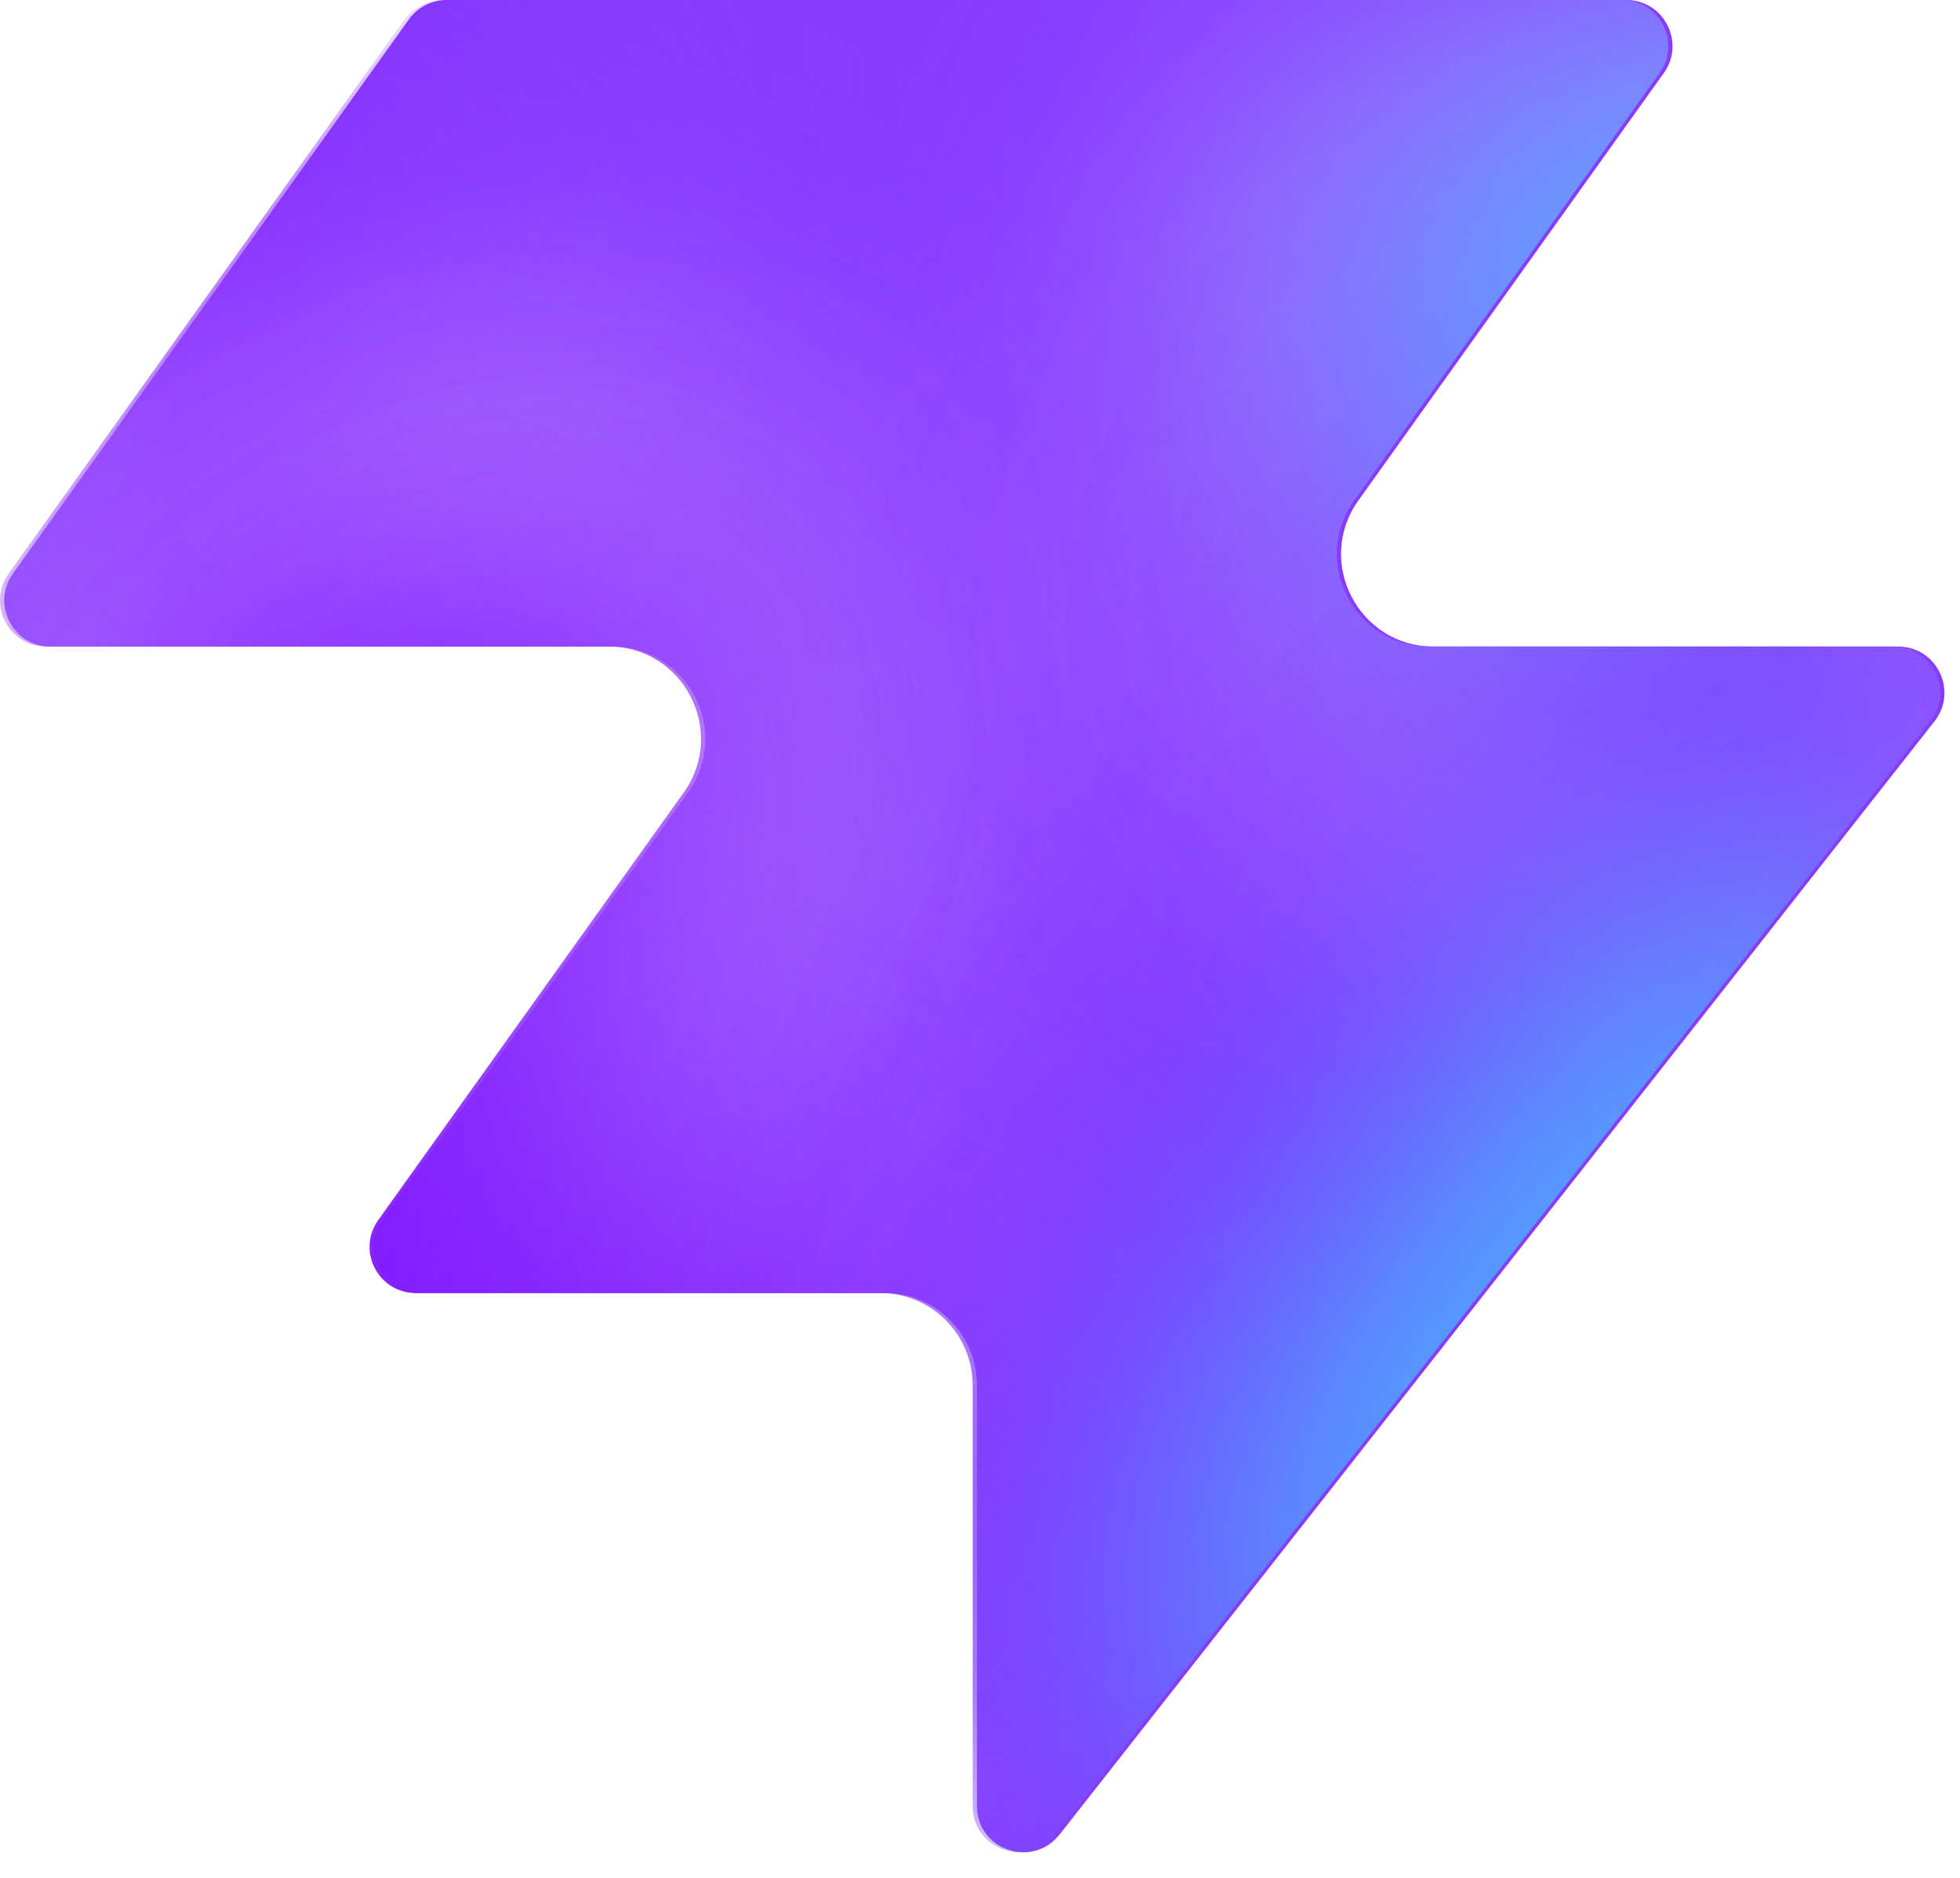
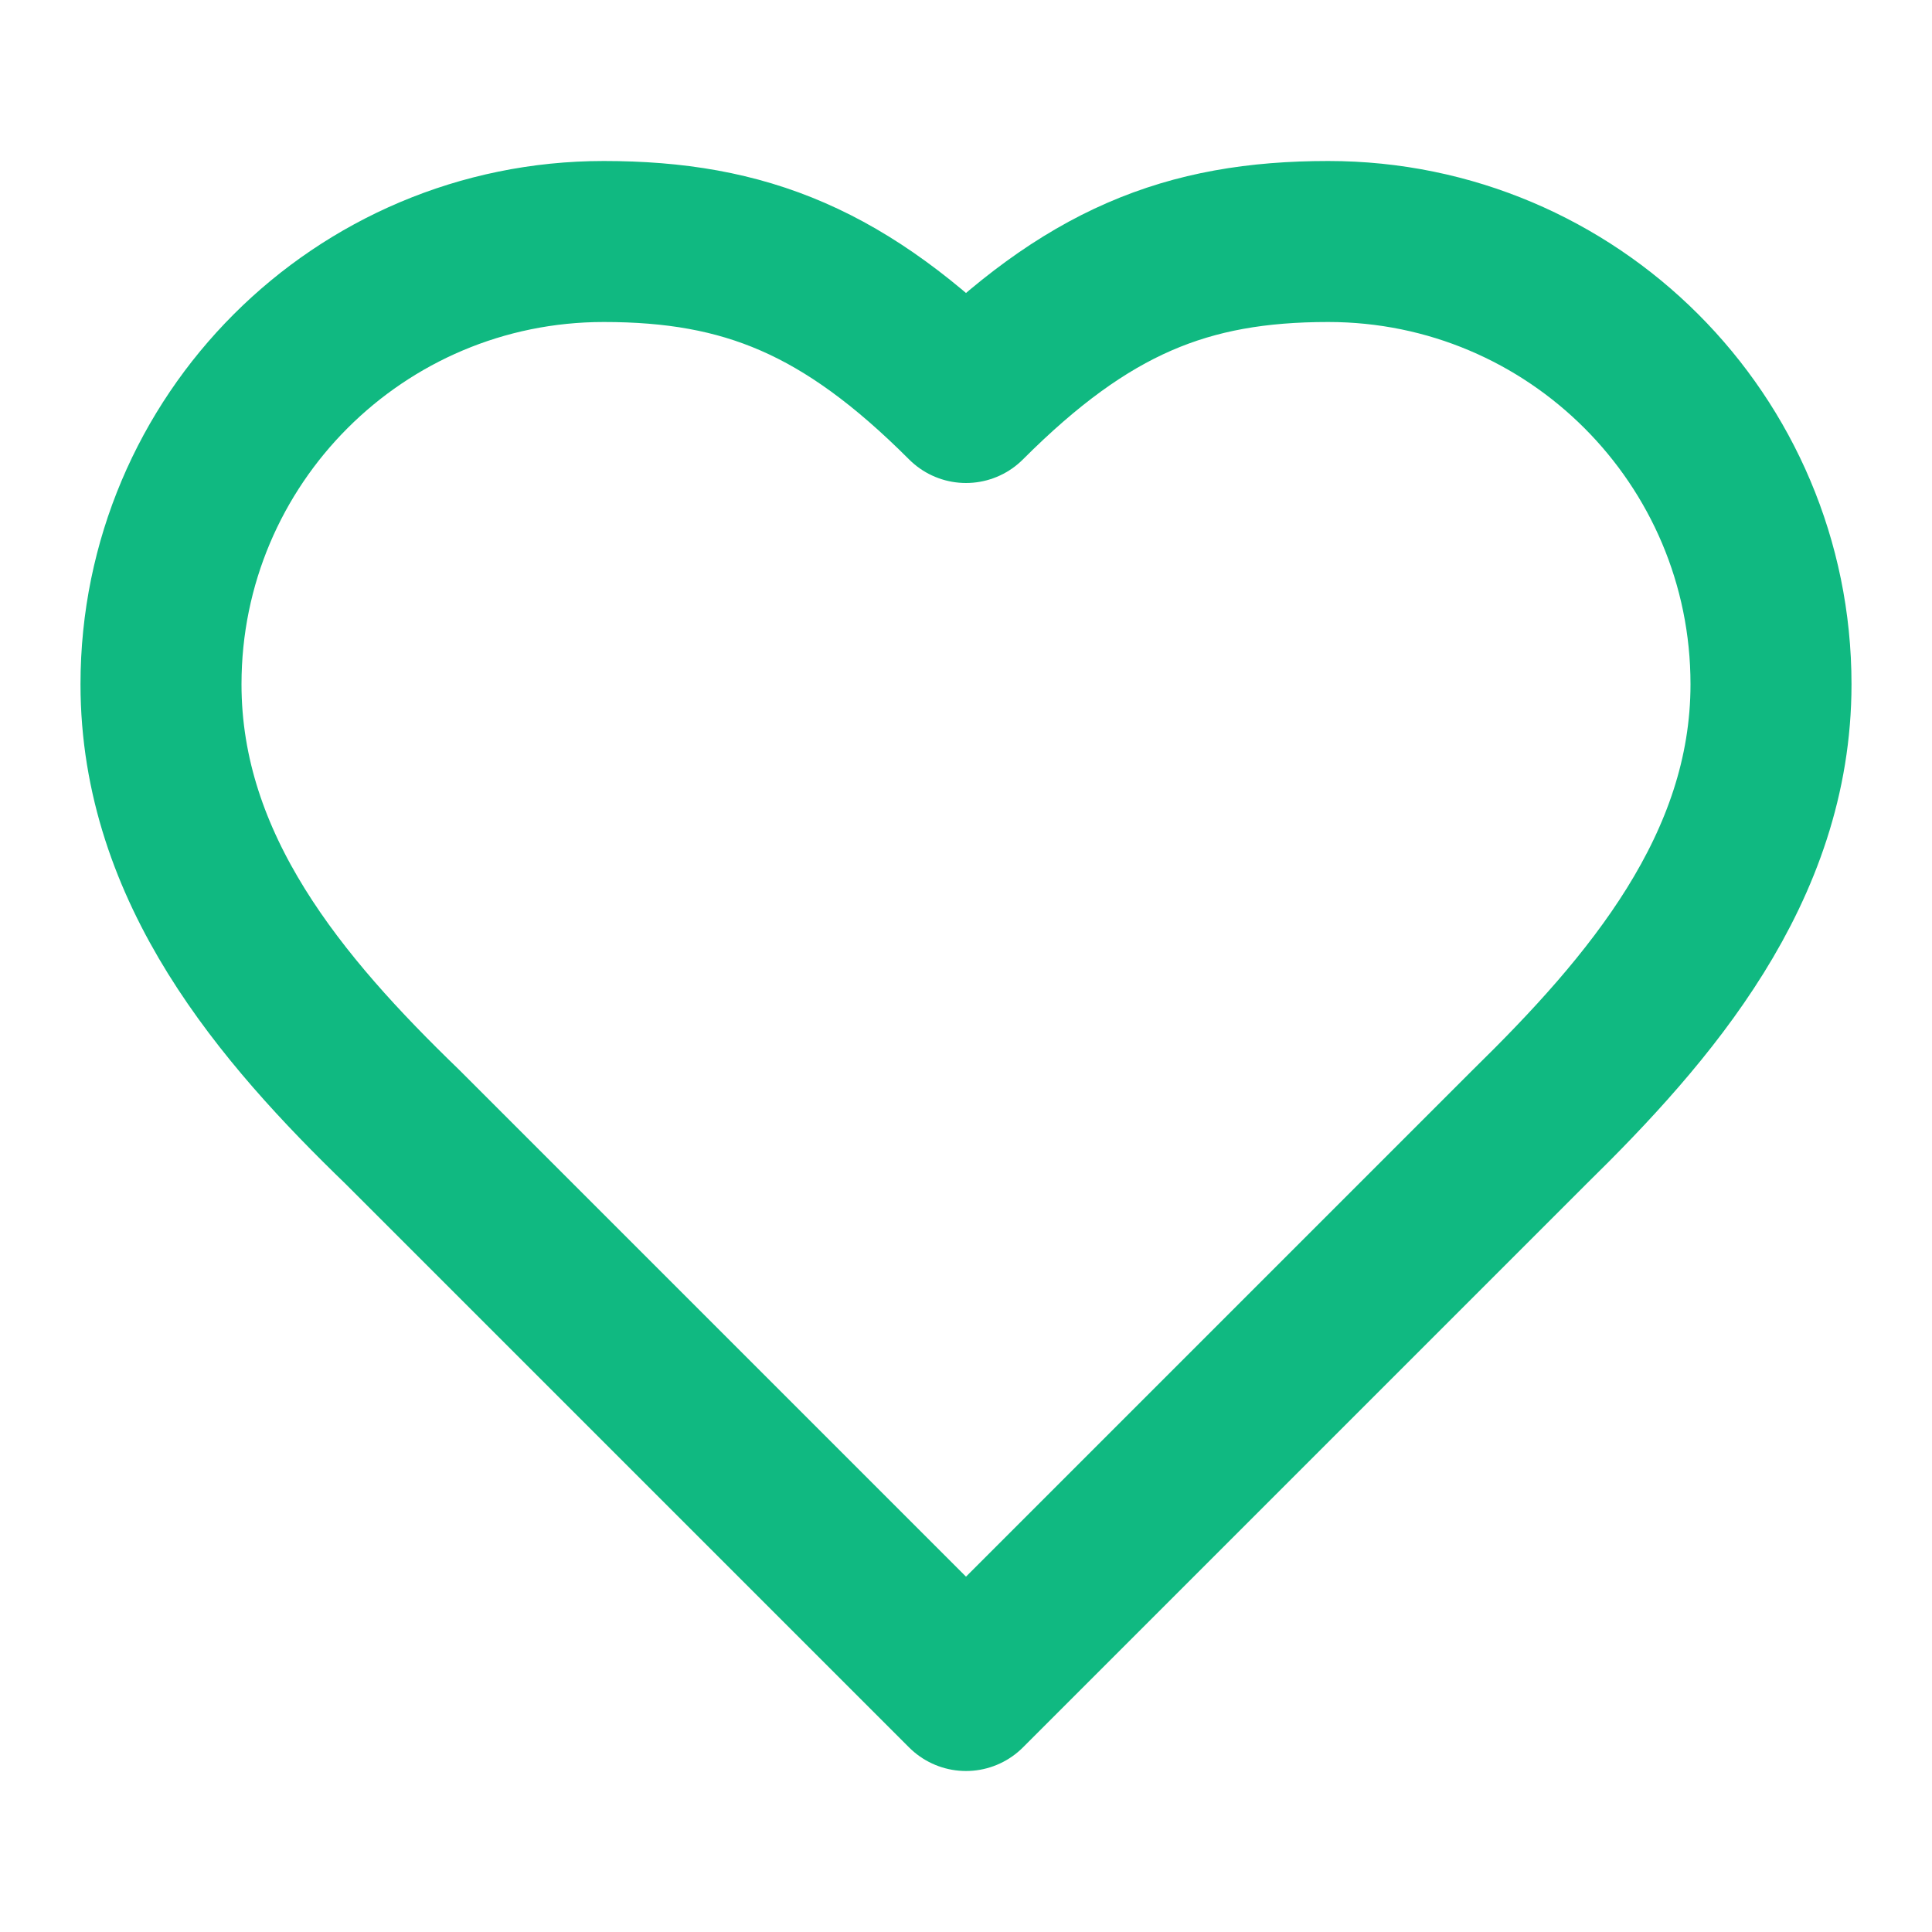
- <svg xmlns="http://www.w3.org/2000/svg" width="48" height="46" fill="none" viewBox="0 0 48 46">
-   <path fill="#863bff" d="M25.946 44.938c-.664.845-2.021.375-2.021-.698V33.937a2.26 2.26 0 0 0-2.262-2.262H10.287c-.92 0-1.456-1.04-.92-1.788l7.48-10.471c1.07-1.497 0-3.578-1.842-3.578H1.237c-.92 0-1.456-1.04-.92-1.788L10.013.474c.214-.297.556-.474.92-.474h28.894c.92 0 1.456 1.04.92 1.788l-7.48 10.471c-1.07 1.498 0 3.579 1.842 3.579h11.377c.943 0 1.473 1.088.89 1.83L25.947 44.94z" style="fill:#863bff;fill:color(display-p3 .525 .23 1);fill-opacity:1" />
-   <mask id="a" width="48" height="46" x="0" y="0" maskUnits="userSpaceOnUse" style="mask-type:alpha">
-     <path fill="#000" d="M25.842 44.938c-.664.844-2.021.375-2.021-.698V33.937a2.26 2.26 0 0 0-2.262-2.262H10.183c-.92 0-1.456-1.04-.92-1.788l7.48-10.471c1.07-1.498 0-3.579-1.842-3.579H1.133c-.92 0-1.456-1.04-.92-1.787L9.91.473c.214-.297.556-.474.92-.474h28.894c.92 0 1.456 1.04.92 1.788l-7.48 10.471c-1.07 1.498 0 3.578 1.842 3.578h11.377c.943 0 1.473 1.088.89 1.832L25.843 44.94z" style="fill:#000;fill-opacity:1" />
-   </mask>
-   <g mask="url(#a)">
-     <g filter="url(#b)">
-       <ellipse cx="5.508" cy="14.704" fill="#ede6ff" rx="5.508" ry="14.704" style="fill:#ede6ff;fill:color(display-p3 .927 .903 1);fill-opacity:1" transform="matrix(.00324 1 1 -.00324 -4.47 31.516)" />
-     </g>
-     <g filter="url(#c)">
-       <ellipse cx="10.399" cy="29.851" fill="#ede6ff" rx="10.399" ry="29.851" style="fill:#ede6ff;fill:color(display-p3 .927 .903 1);fill-opacity:1" transform="matrix(.00324 1 1 -.00324 -39.328 7.883)" />
-     </g>
-     <g filter="url(#d)">
-       <ellipse cx="5.508" cy="30.487" fill="#7e14ff" rx="5.508" ry="30.487" style="fill:#7e14ff;fill:color(display-p3 .492 .077 1);fill-opacity:1" transform="rotate(89.814 -25.913 -14.639)scale(1 -1)" />
-     </g>
-     <g filter="url(#e)">
-       <ellipse cx="5.508" cy="30.599" fill="#7e14ff" rx="5.508" ry="30.599" style="fill:#7e14ff;fill:color(display-p3 .492 .077 1);fill-opacity:1" transform="rotate(89.814 -32.644 -3.334)scale(1 -1)" />
-     </g>
-     <g filter="url(#f)">
-       <ellipse cx="5.508" cy="30.599" fill="#7e14ff" rx="5.508" ry="30.599" style="fill:#7e14ff;fill:color(display-p3 .492 .077 1);fill-opacity:1" transform="matrix(.00324 1 1 -.00324 -34.34 30.47)" />
-     </g>
-     <g filter="url(#g)">
-       <ellipse cx="14.072" cy="22.078" fill="#ede6ff" rx="14.072" ry="22.078" style="fill:#ede6ff;fill:color(display-p3 .927 .903 1);fill-opacity:1" transform="rotate(93.35 24.506 48.493)scale(-1 1)" />
-     </g>
-     <g filter="url(#h)">
-       <ellipse cx="3.47" cy="21.501" fill="#7e14ff" rx="3.47" ry="21.501" style="fill:#7e14ff;fill:color(display-p3 .492 .077 1);fill-opacity:1" transform="rotate(89.009 28.708 47.59)scale(-1 1)" />
-     </g>
-     <g filter="url(#i)">
-       <ellipse cx="3.47" cy="21.501" fill="#7e14ff" rx="3.47" ry="21.501" style="fill:#7e14ff;fill:color(display-p3 .492 .077 1);fill-opacity:1" transform="rotate(89.009 28.708 47.59)scale(-1 1)" />
-     </g>
-     <g filter="url(#j)">
-       <ellipse cx=".387" cy="8.972" fill="#7e14ff" rx="4.407" ry="29.108" style="fill:#7e14ff;fill:color(display-p3 .492 .077 1);fill-opacity:1" transform="rotate(39.51 .387 8.972)" />
-     </g>
-     <g filter="url(#k)">
-       <ellipse cx="47.523" cy="-6.092" fill="#7e14ff" rx="4.407" ry="29.108" style="fill:#7e14ff;fill:color(display-p3 .492 .077 1);fill-opacity:1" transform="rotate(37.892 47.523 -6.092)" />
-     </g>
-     <g filter="url(#l)">
-       <ellipse cx="41.412" cy="6.333" fill="#47bfff" rx="5.971" ry="9.665" style="fill:#47bfff;fill:color(display-p3 .28 .748 1);fill-opacity:1" transform="rotate(37.892 41.412 6.333)" />
-     </g>
-     <g filter="url(#m)">
-       <ellipse cx="-1.879" cy="38.332" fill="#7e14ff" rx="4.407" ry="29.108" style="fill:#7e14ff;fill:color(display-p3 .492 .077 1);fill-opacity:1" transform="rotate(37.892 -1.88 38.332)" />
-     </g>
-     <g filter="url(#n)">
-       <ellipse cx="-1.879" cy="38.332" fill="#7e14ff" rx="4.407" ry="29.108" style="fill:#7e14ff;fill:color(display-p3 .492 .077 1);fill-opacity:1" transform="rotate(37.892 -1.88 38.332)" />
-     </g>
-     <g filter="url(#o)">
-       <ellipse cx="35.651" cy="29.907" fill="#7e14ff" rx="4.407" ry="29.108" style="fill:#7e14ff;fill:color(display-p3 .492 .077 1);fill-opacity:1" transform="rotate(37.892 35.651 29.907)" />
-     </g>
-     <g filter="url(#p)">
-       <ellipse cx="38.418" cy="32.4" fill="#47bfff" rx="5.971" ry="15.297" style="fill:#47bfff;fill:color(display-p3 .28 .748 1);fill-opacity:1" transform="rotate(37.892 38.418 32.4)" />
-     </g>
-   </g>
-   <defs>
-     <filter id="b" width="60.045" height="41.654" x="-19.77" y="16.149" color-interpolation-filters="sRGB" filterUnits="userSpaceOnUse">
-       <feFlood flood-opacity="0" result="BackgroundImageFix" />
-       <feBlend in="SourceGraphic" in2="BackgroundImageFix" result="shape" />
-       <feGaussianBlur result="effect1_foregroundBlur_2002_17158" stdDeviation="7.659" />
-     </filter>
-     <filter id="c" width="90.34" height="51.437" x="-54.613" y="-7.533" color-interpolation-filters="sRGB" filterUnits="userSpaceOnUse">
-       <feFlood flood-opacity="0" result="BackgroundImageFix" />
-       <feBlend in="SourceGraphic" in2="BackgroundImageFix" result="shape" />
-       <feGaussianBlur result="effect1_foregroundBlur_2002_17158" stdDeviation="7.659" />
-     </filter>
-     <filter id="d" width="79.355" height="29.4" x="-49.64" y="2.03" color-interpolation-filters="sRGB" filterUnits="userSpaceOnUse">
-       <feFlood flood-opacity="0" result="BackgroundImageFix" />
-       <feBlend in="SourceGraphic" in2="BackgroundImageFix" result="shape" />
-       <feGaussianBlur result="effect1_foregroundBlur_2002_17158" stdDeviation="4.596" />
-     </filter>
-     <filter id="e" width="79.579" height="29.4" x="-45.045" y="20.029" color-interpolation-filters="sRGB" filterUnits="userSpaceOnUse">
-       <feFlood flood-opacity="0" result="BackgroundImageFix" />
-       <feBlend in="SourceGraphic" in2="BackgroundImageFix" result="shape" />
-       <feGaussianBlur result="effect1_foregroundBlur_2002_17158" stdDeviation="4.596" />
-     </filter>
-     <filter id="f" width="79.579" height="29.4" x="-43.513" y="21.178" color-interpolation-filters="sRGB" filterUnits="userSpaceOnUse">
-       <feFlood flood-opacity="0" result="BackgroundImageFix" />
-       <feBlend in="SourceGraphic" in2="BackgroundImageFix" result="shape" />
-       <feGaussianBlur result="effect1_foregroundBlur_2002_17158" stdDeviation="4.596" />
-     </filter>
-     <filter id="g" width="74.749" height="58.852" x="15.756" y="-17.901" color-interpolation-filters="sRGB" filterUnits="userSpaceOnUse">
-       <feFlood flood-opacity="0" result="BackgroundImageFix" />
-       <feBlend in="SourceGraphic" in2="BackgroundImageFix" result="shape" />
-       <feGaussianBlur result="effect1_foregroundBlur_2002_17158" stdDeviation="7.659" />
-     </filter>
-     <filter id="h" width="61.377" height="25.362" x="23.548" y="2.284" color-interpolation-filters="sRGB" filterUnits="userSpaceOnUse">
-       <feFlood flood-opacity="0" result="BackgroundImageFix" />
-       <feBlend in="SourceGraphic" in2="BackgroundImageFix" result="shape" />
-       <feGaussianBlur result="effect1_foregroundBlur_2002_17158" stdDeviation="4.596" />
-     </filter>
-     <filter id="i" width="61.377" height="25.362" x="23.548" y="2.284" color-interpolation-filters="sRGB" filterUnits="userSpaceOnUse">
-       <feFlood flood-opacity="0" result="BackgroundImageFix" />
-       <feBlend in="SourceGraphic" in2="BackgroundImageFix" result="shape" />
-       <feGaussianBlur result="effect1_foregroundBlur_2002_17158" stdDeviation="4.596" />
-     </filter>
-     <filter id="j" width="56.045" height="63.649" x="-27.636" y="-22.853" color-interpolation-filters="sRGB" filterUnits="userSpaceOnUse">
-       <feFlood flood-opacity="0" result="BackgroundImageFix" />
-       <feBlend in="SourceGraphic" in2="BackgroundImageFix" result="shape" />
-       <feGaussianBlur result="effect1_foregroundBlur_2002_17158" stdDeviation="4.596" />
-     </filter>
-     <filter id="k" width="54.814" height="64.646" x="20.116" y="-38.415" color-interpolation-filters="sRGB" filterUnits="userSpaceOnUse">
-       <feFlood flood-opacity="0" result="BackgroundImageFix" />
-       <feBlend in="SourceGraphic" in2="BackgroundImageFix" result="shape" />
-       <feGaussianBlur result="effect1_foregroundBlur_2002_17158" stdDeviation="4.596" />
-     </filter>
-     <filter id="l" width="33.541" height="35.313" x="24.641" y="-11.323" color-interpolation-filters="sRGB" filterUnits="userSpaceOnUse">
-       <feFlood flood-opacity="0" result="BackgroundImageFix" />
-       <feBlend in="SourceGraphic" in2="BackgroundImageFix" result="shape" />
-       <feGaussianBlur result="effect1_foregroundBlur_2002_17158" stdDeviation="4.596" />
-     </filter>
-     <filter id="m" width="54.814" height="64.646" x="-29.286" y="6.009" color-interpolation-filters="sRGB" filterUnits="userSpaceOnUse">
-       <feFlood flood-opacity="0" result="BackgroundImageFix" />
-       <feBlend in="SourceGraphic" in2="BackgroundImageFix" result="shape" />
-       <feGaussianBlur result="effect1_foregroundBlur_2002_17158" stdDeviation="4.596" />
-     </filter>
-     <filter id="n" width="54.814" height="64.646" x="-29.286" y="6.009" color-interpolation-filters="sRGB" filterUnits="userSpaceOnUse">
-       <feFlood flood-opacity="0" result="BackgroundImageFix" />
-       <feBlend in="SourceGraphic" in2="BackgroundImageFix" result="shape" />
-       <feGaussianBlur result="effect1_foregroundBlur_2002_17158" stdDeviation="4.596" />
-     </filter>
-     <filter id="o" width="54.814" height="64.646" x="8.244" y="-2.416" color-interpolation-filters="sRGB" filterUnits="userSpaceOnUse">
-       <feFlood flood-opacity="0" result="BackgroundImageFix" />
-       <feBlend in="SourceGraphic" in2="BackgroundImageFix" result="shape" />
-       <feGaussianBlur result="effect1_foregroundBlur_2002_17158" stdDeviation="4.596" />
-     </filter>
-     <filter id="p" width="39.409" height="43.623" x="18.713" y="10.588" color-interpolation-filters="sRGB" filterUnits="userSpaceOnUse">
-       <feFlood flood-opacity="0" result="BackgroundImageFix" />
-       <feBlend in="SourceGraphic" in2="BackgroundImageFix" result="shape" />
-       <feGaussianBlur result="effect1_foregroundBlur_2002_17158" stdDeviation="4.596" />
-     </filter>
-   </defs>
+ <svg xmlns="http://www.w3.org/2000/svg" width="48" height="48" viewBox="0 0 24 24" fill="none" stroke="#10b981" stroke-width="2" stroke-linecap="round" stroke-linejoin="round">
+   <path d="M19 14c1.49-1.46 3-3.21 3-5.5A5.5 5.5 0 0 0 16.5 3c-1.76 0-3 .5-4.5 2-1.5-1.5-2.74-2-4.5-2A5.5 5.5 0 0 0 2 8.5c0 2.3 1.5 4.05 3 5.5l7 7Z" />
</svg>
